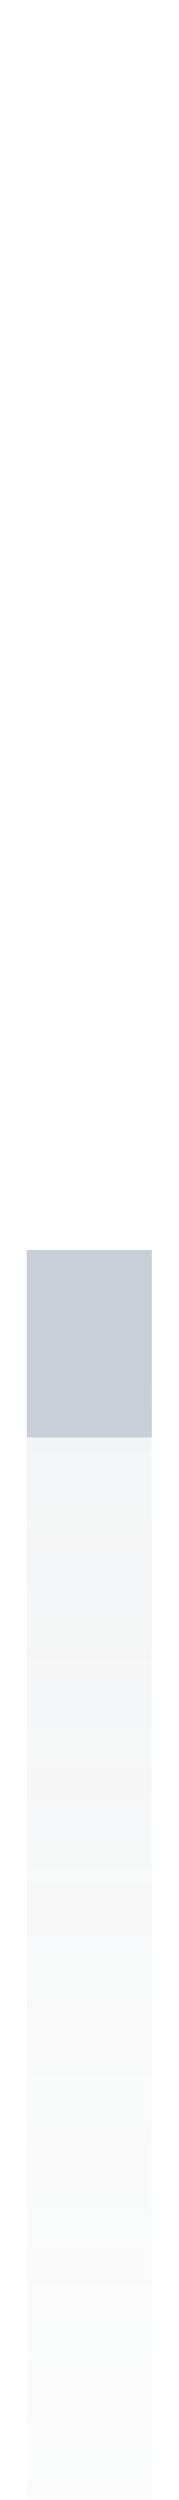
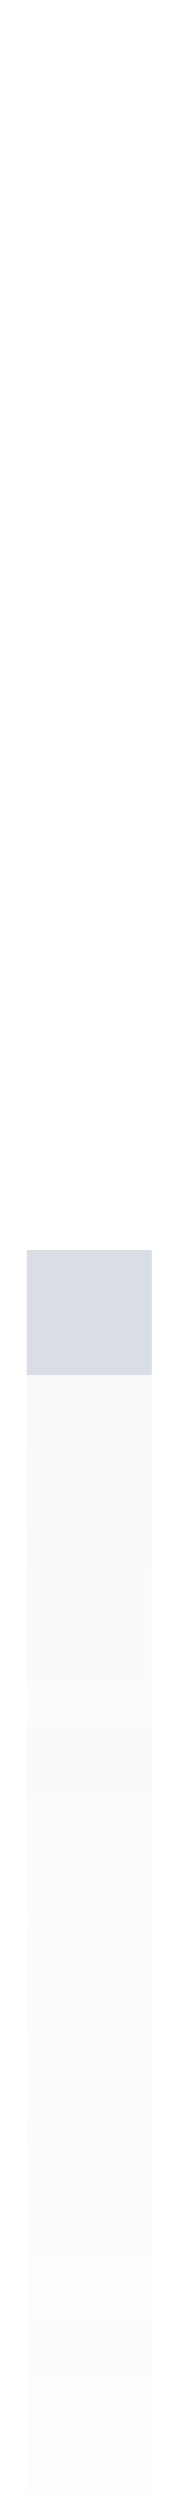
<svg xmlns="http://www.w3.org/2000/svg" width="100%" height="20">
-   <style>.n{fill:#c8cfd6}.g{stop-color:#8c959f}@media (prefers-color-scheme:dark){.n{fill:#e6edf3;fill-opacity:.6}.g{stop-color:#ffffff}}</style>
+   <style>.n{fill:#d8dee4}.g{stop-color:#8c959f}@media (prefers-color-scheme:dark){.n{fill:#e6edf3;fill-opacity:.25}.g{stop-color:#ffffff}}</style>
  <defs>
    <linearGradient id="v" x1="0" x2="0" y1="0" y2="1">
-       <stop offset="0" class="g" stop-opacity=".1" />
+       <stop offset="0" class="g" stop-opacity=".06" />
      <stop offset="1" class="g" stop-opacity="0" />
    </linearGradient>
  </defs>
  <g transform="translate(0 10)">
    <rect width="100%" height="14" fill="url(#v)" />
-     <rect width="100%" height="1.5" class="n" />
+     <rect width="100%" height="1" class="n" />
  </g>
</svg>
